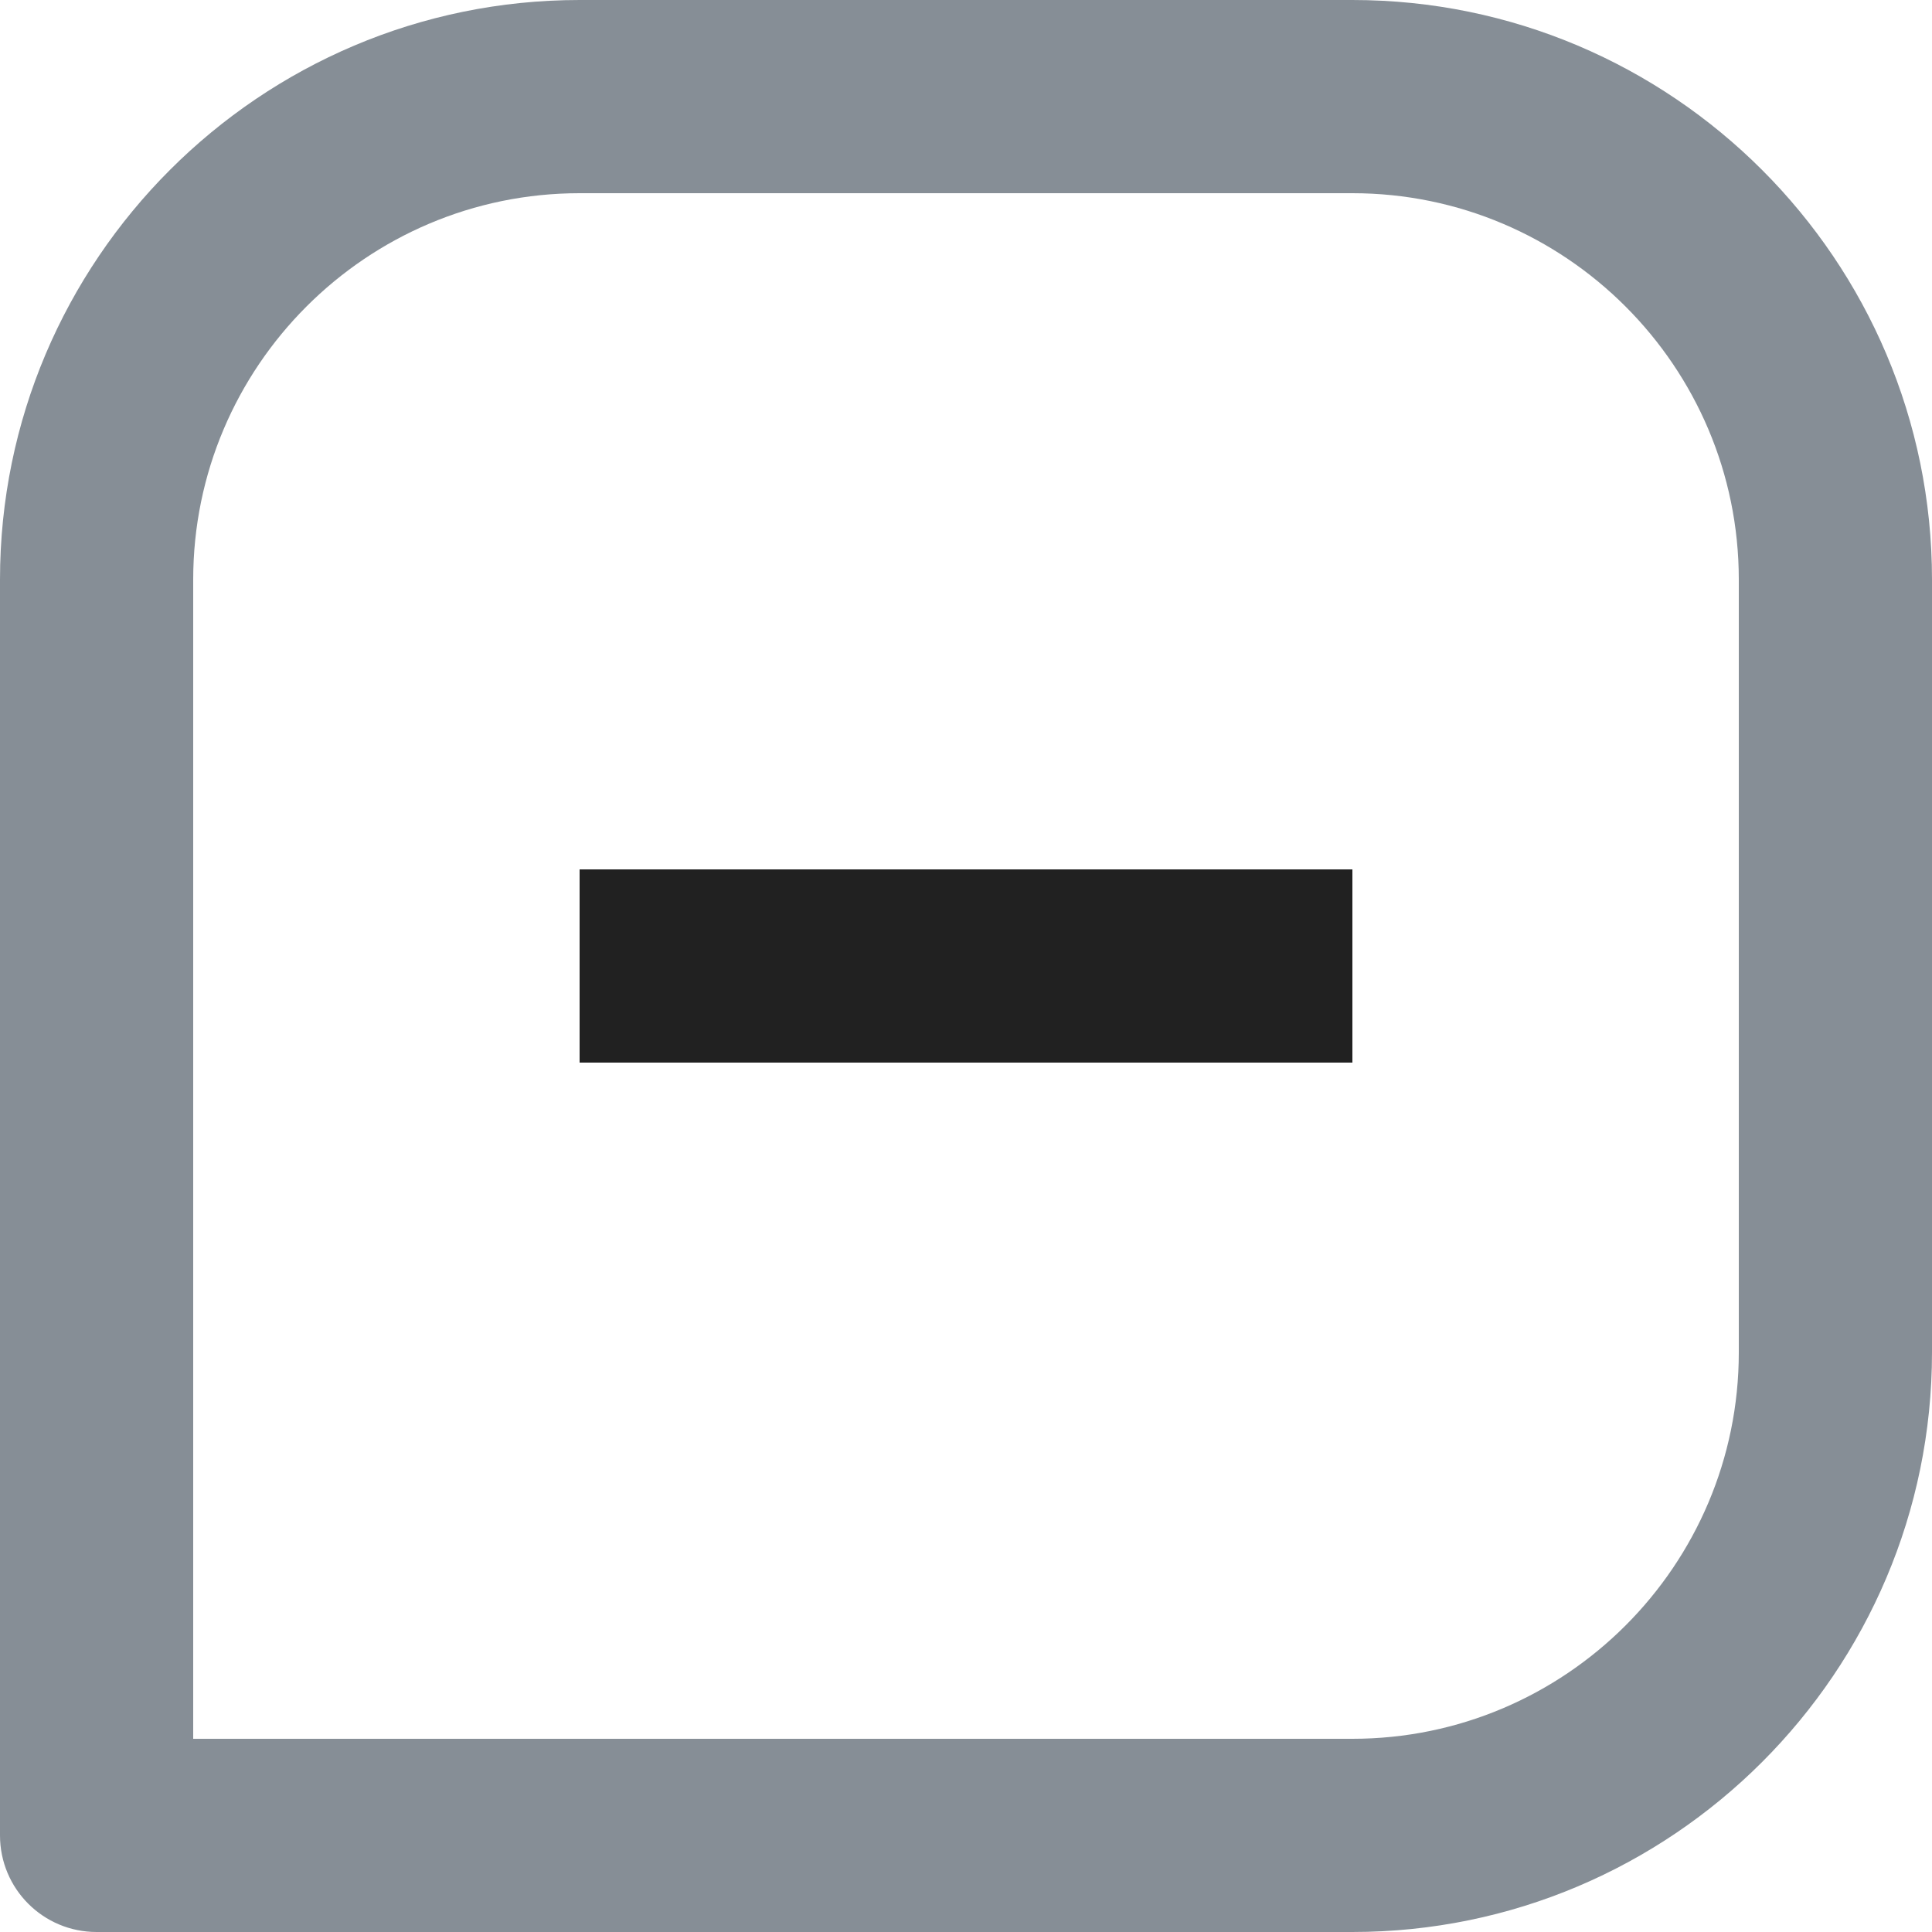
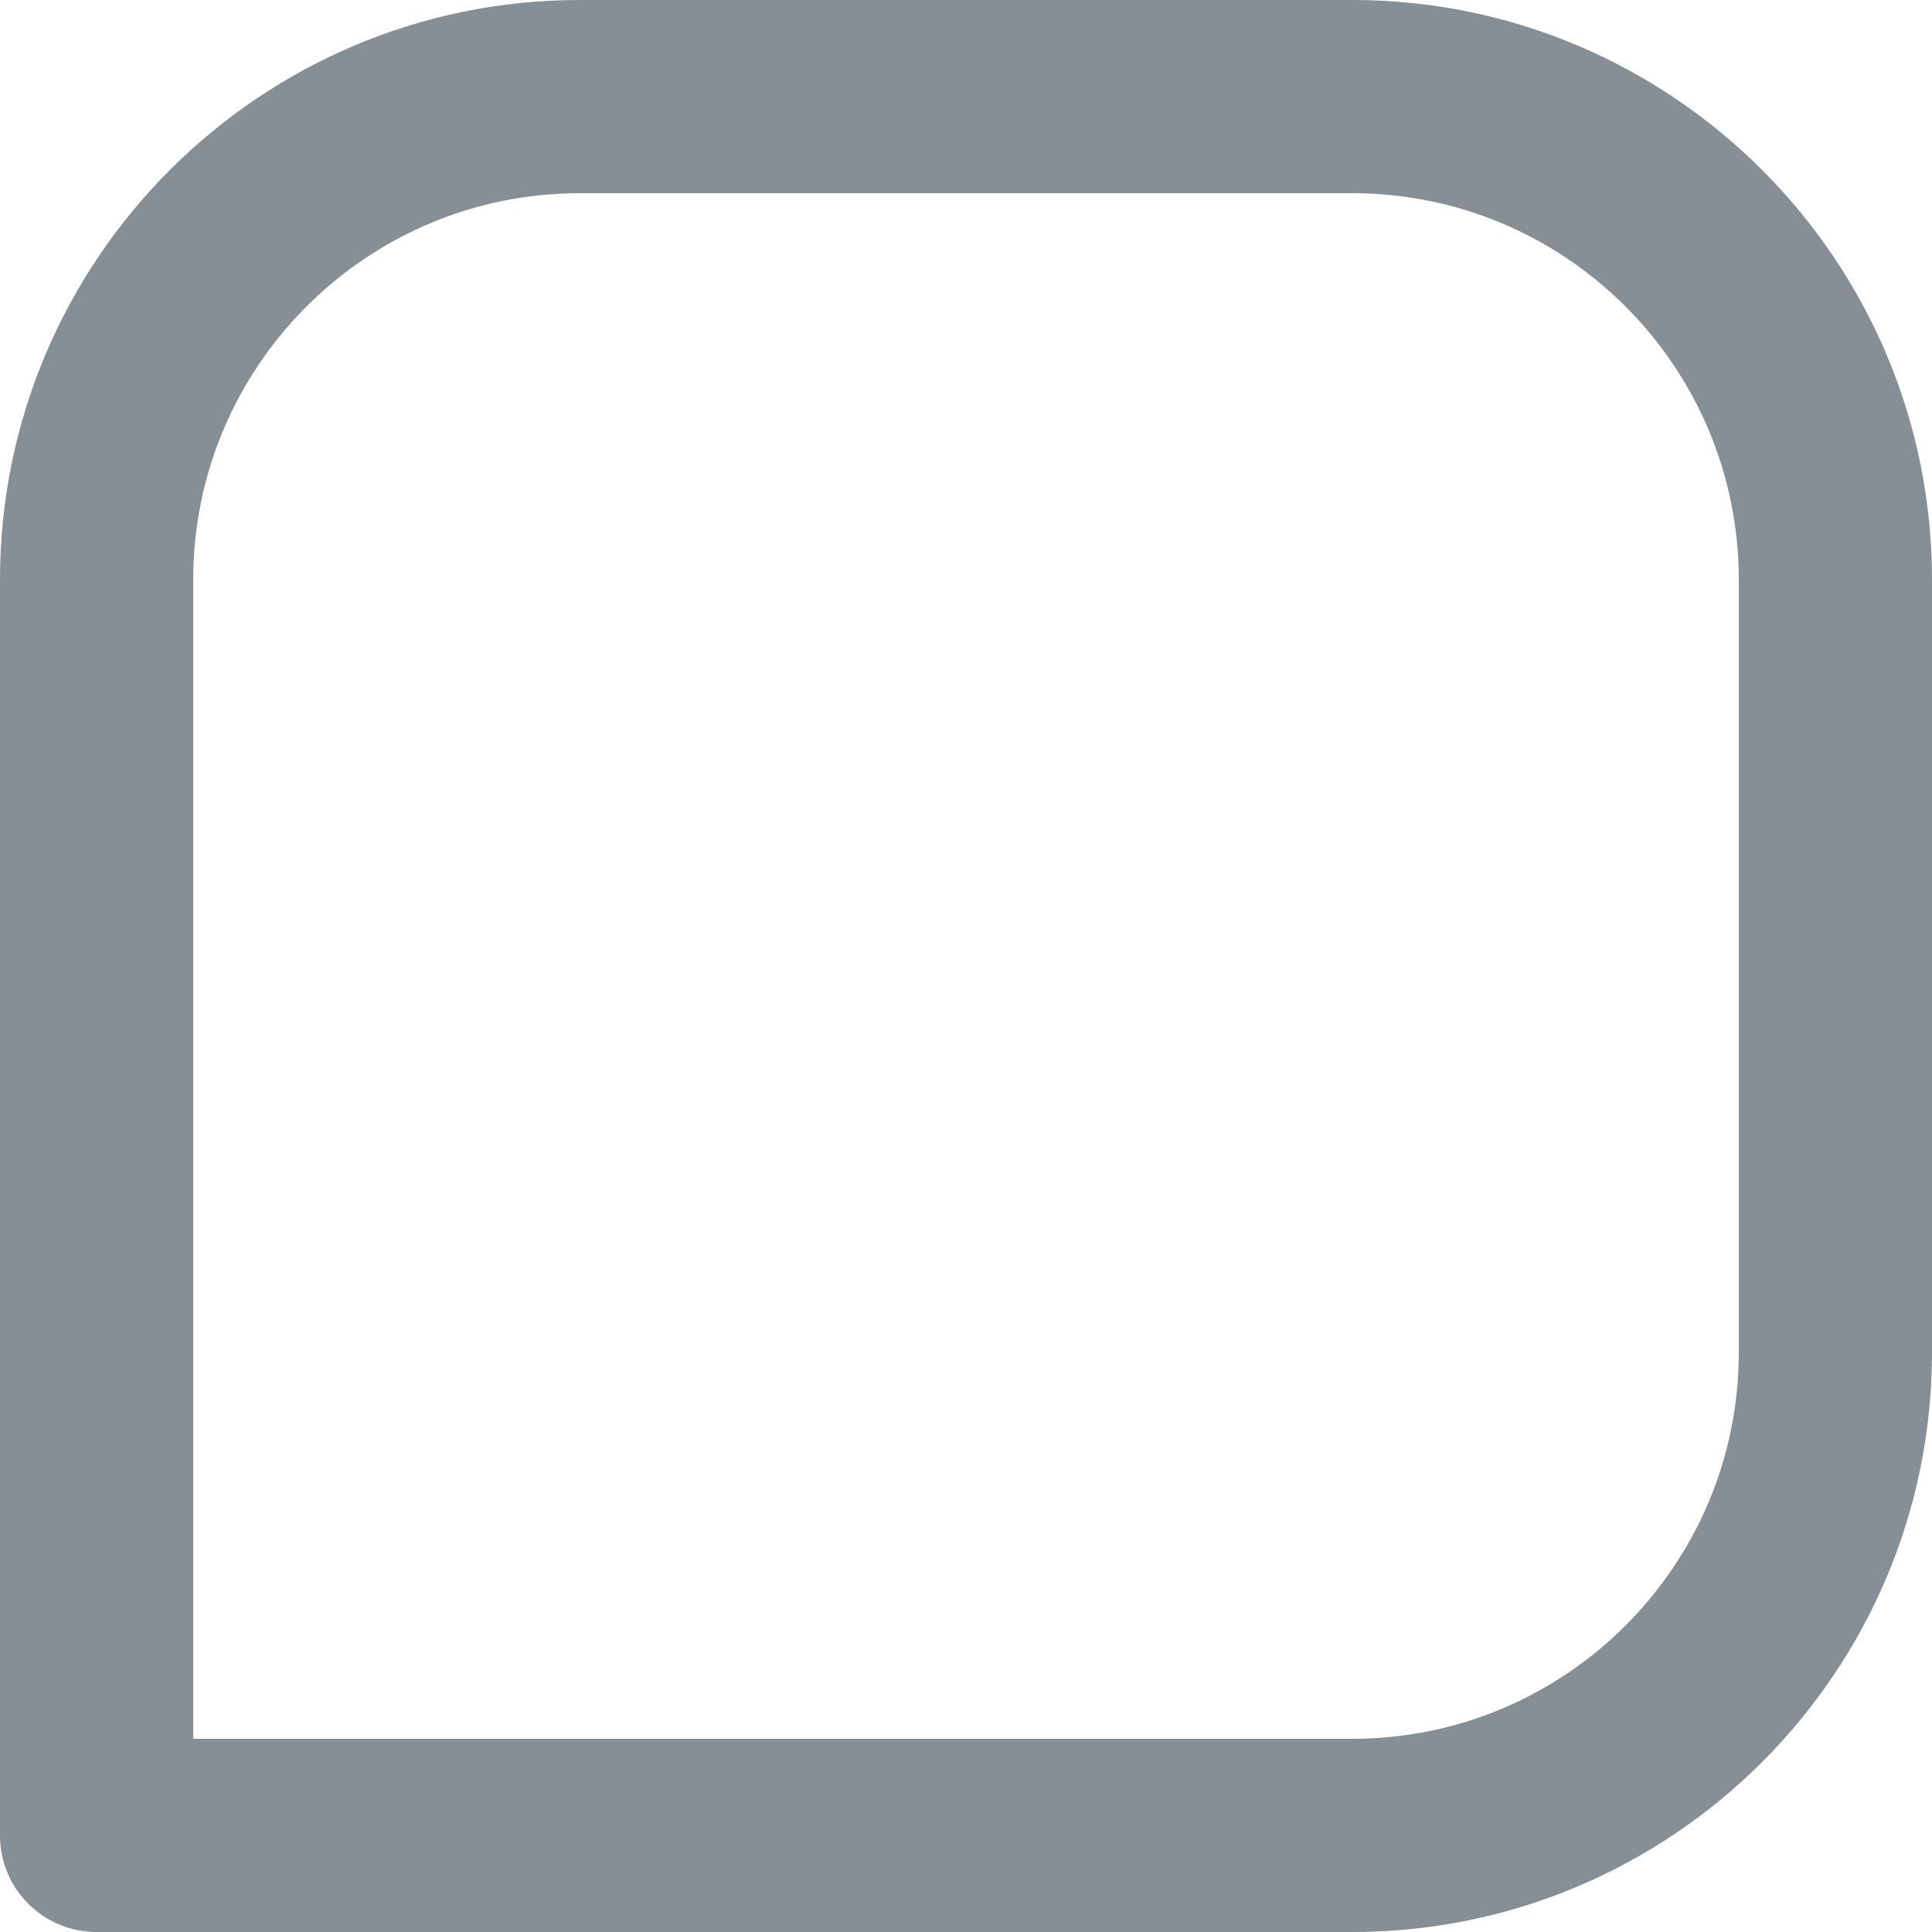
<svg xmlns="http://www.w3.org/2000/svg" width="20px" height="20px" viewBox="0 0 20 20" version="1.1">
  <g id="Page-1" stroke="none" stroke-width="1" fill="none" fill-rule="evenodd">
    <g id="New_andrd_SDStrge002-Copy-5" transform="translate(-250, -178)">
      <g id="icon-/-none-/-line" transform="translate(248, 176)">
        <path d="M16,2 L8,2 C4.691,2 2,4.691 2,8 L2,21 C2,21.553 2.447,22 3,22 L16,22 C19.309,22 22,19.309 22,16 L22,8 C22,4.691 19.309,2 16,2 Z M20,16 C20,18.206 18.206,20 16,20 L4,20 L4,8 C4,5.794 5.794,4 8,4 L16,4 C18.206,4 20,5.794 20,8 L20,16 Z" id="Shape" fill="#868E96" />
-         <polygon id="minus" fill="#212121" points="8 11 16 11 16 13 8 13" />
+         <polygon id="minus" fill="none" points="8 11 16 11 16 13 8 13" />
      </g>
    </g>
  </g>
</svg>
